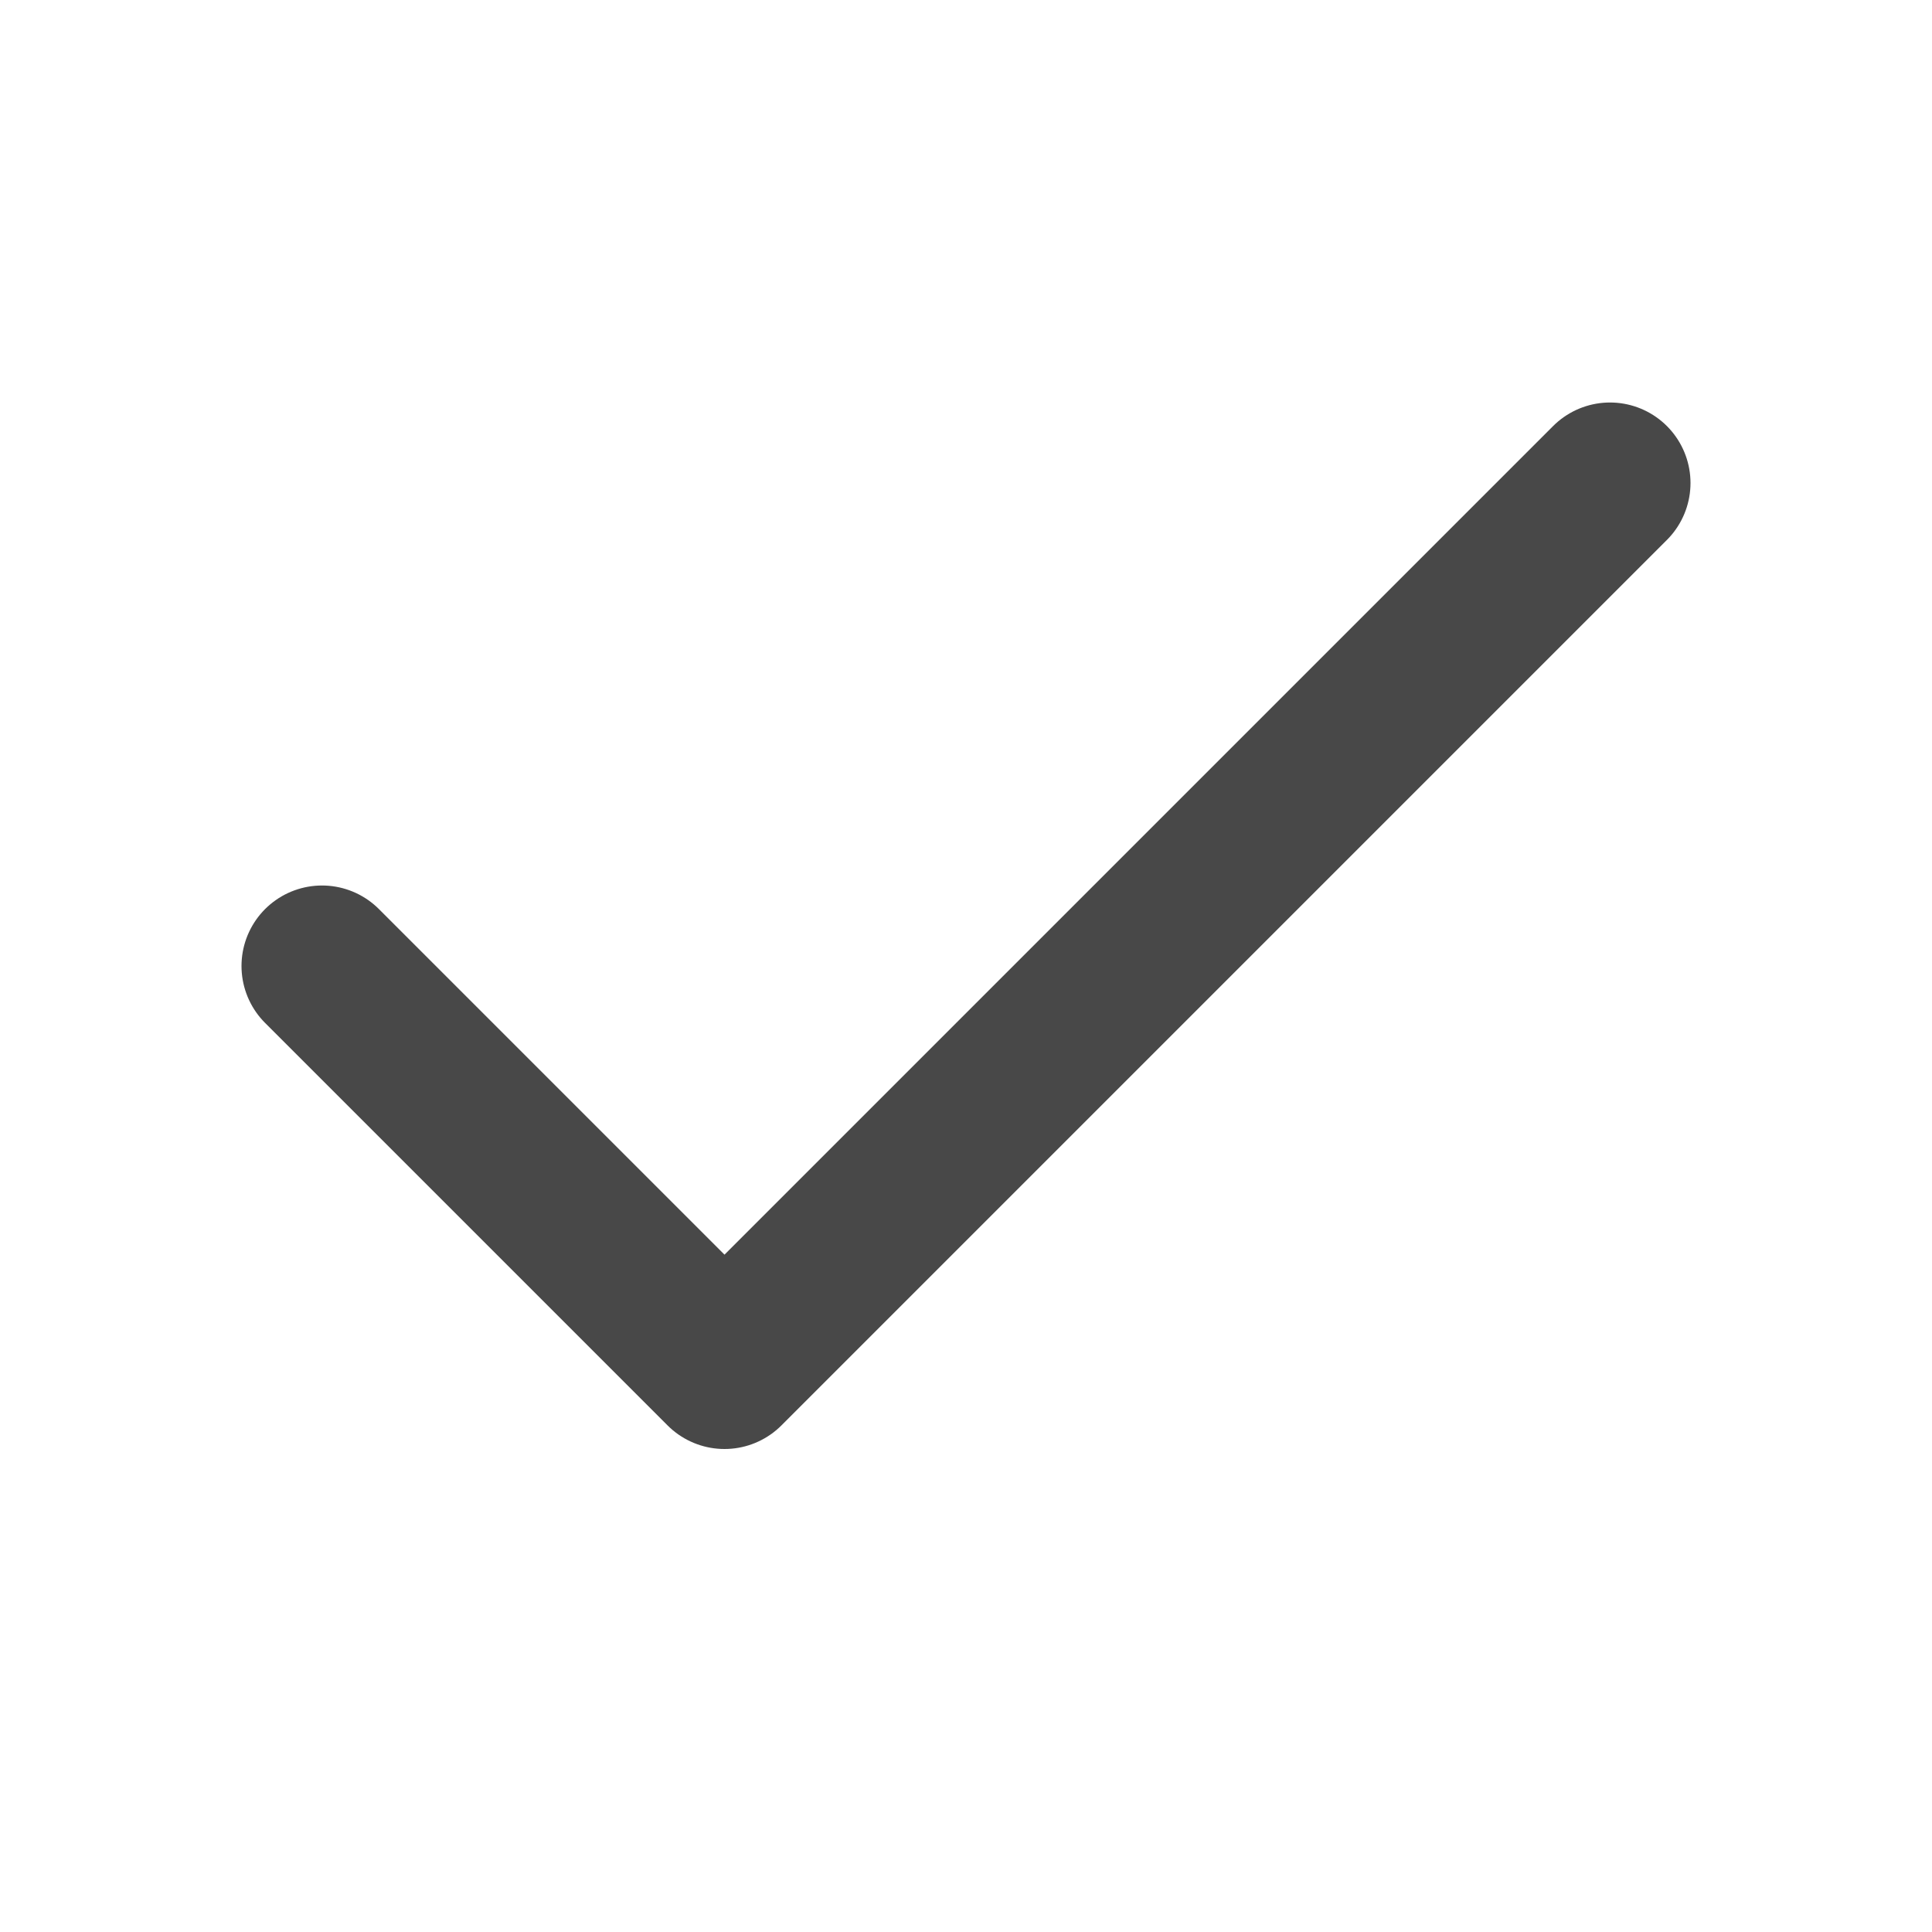
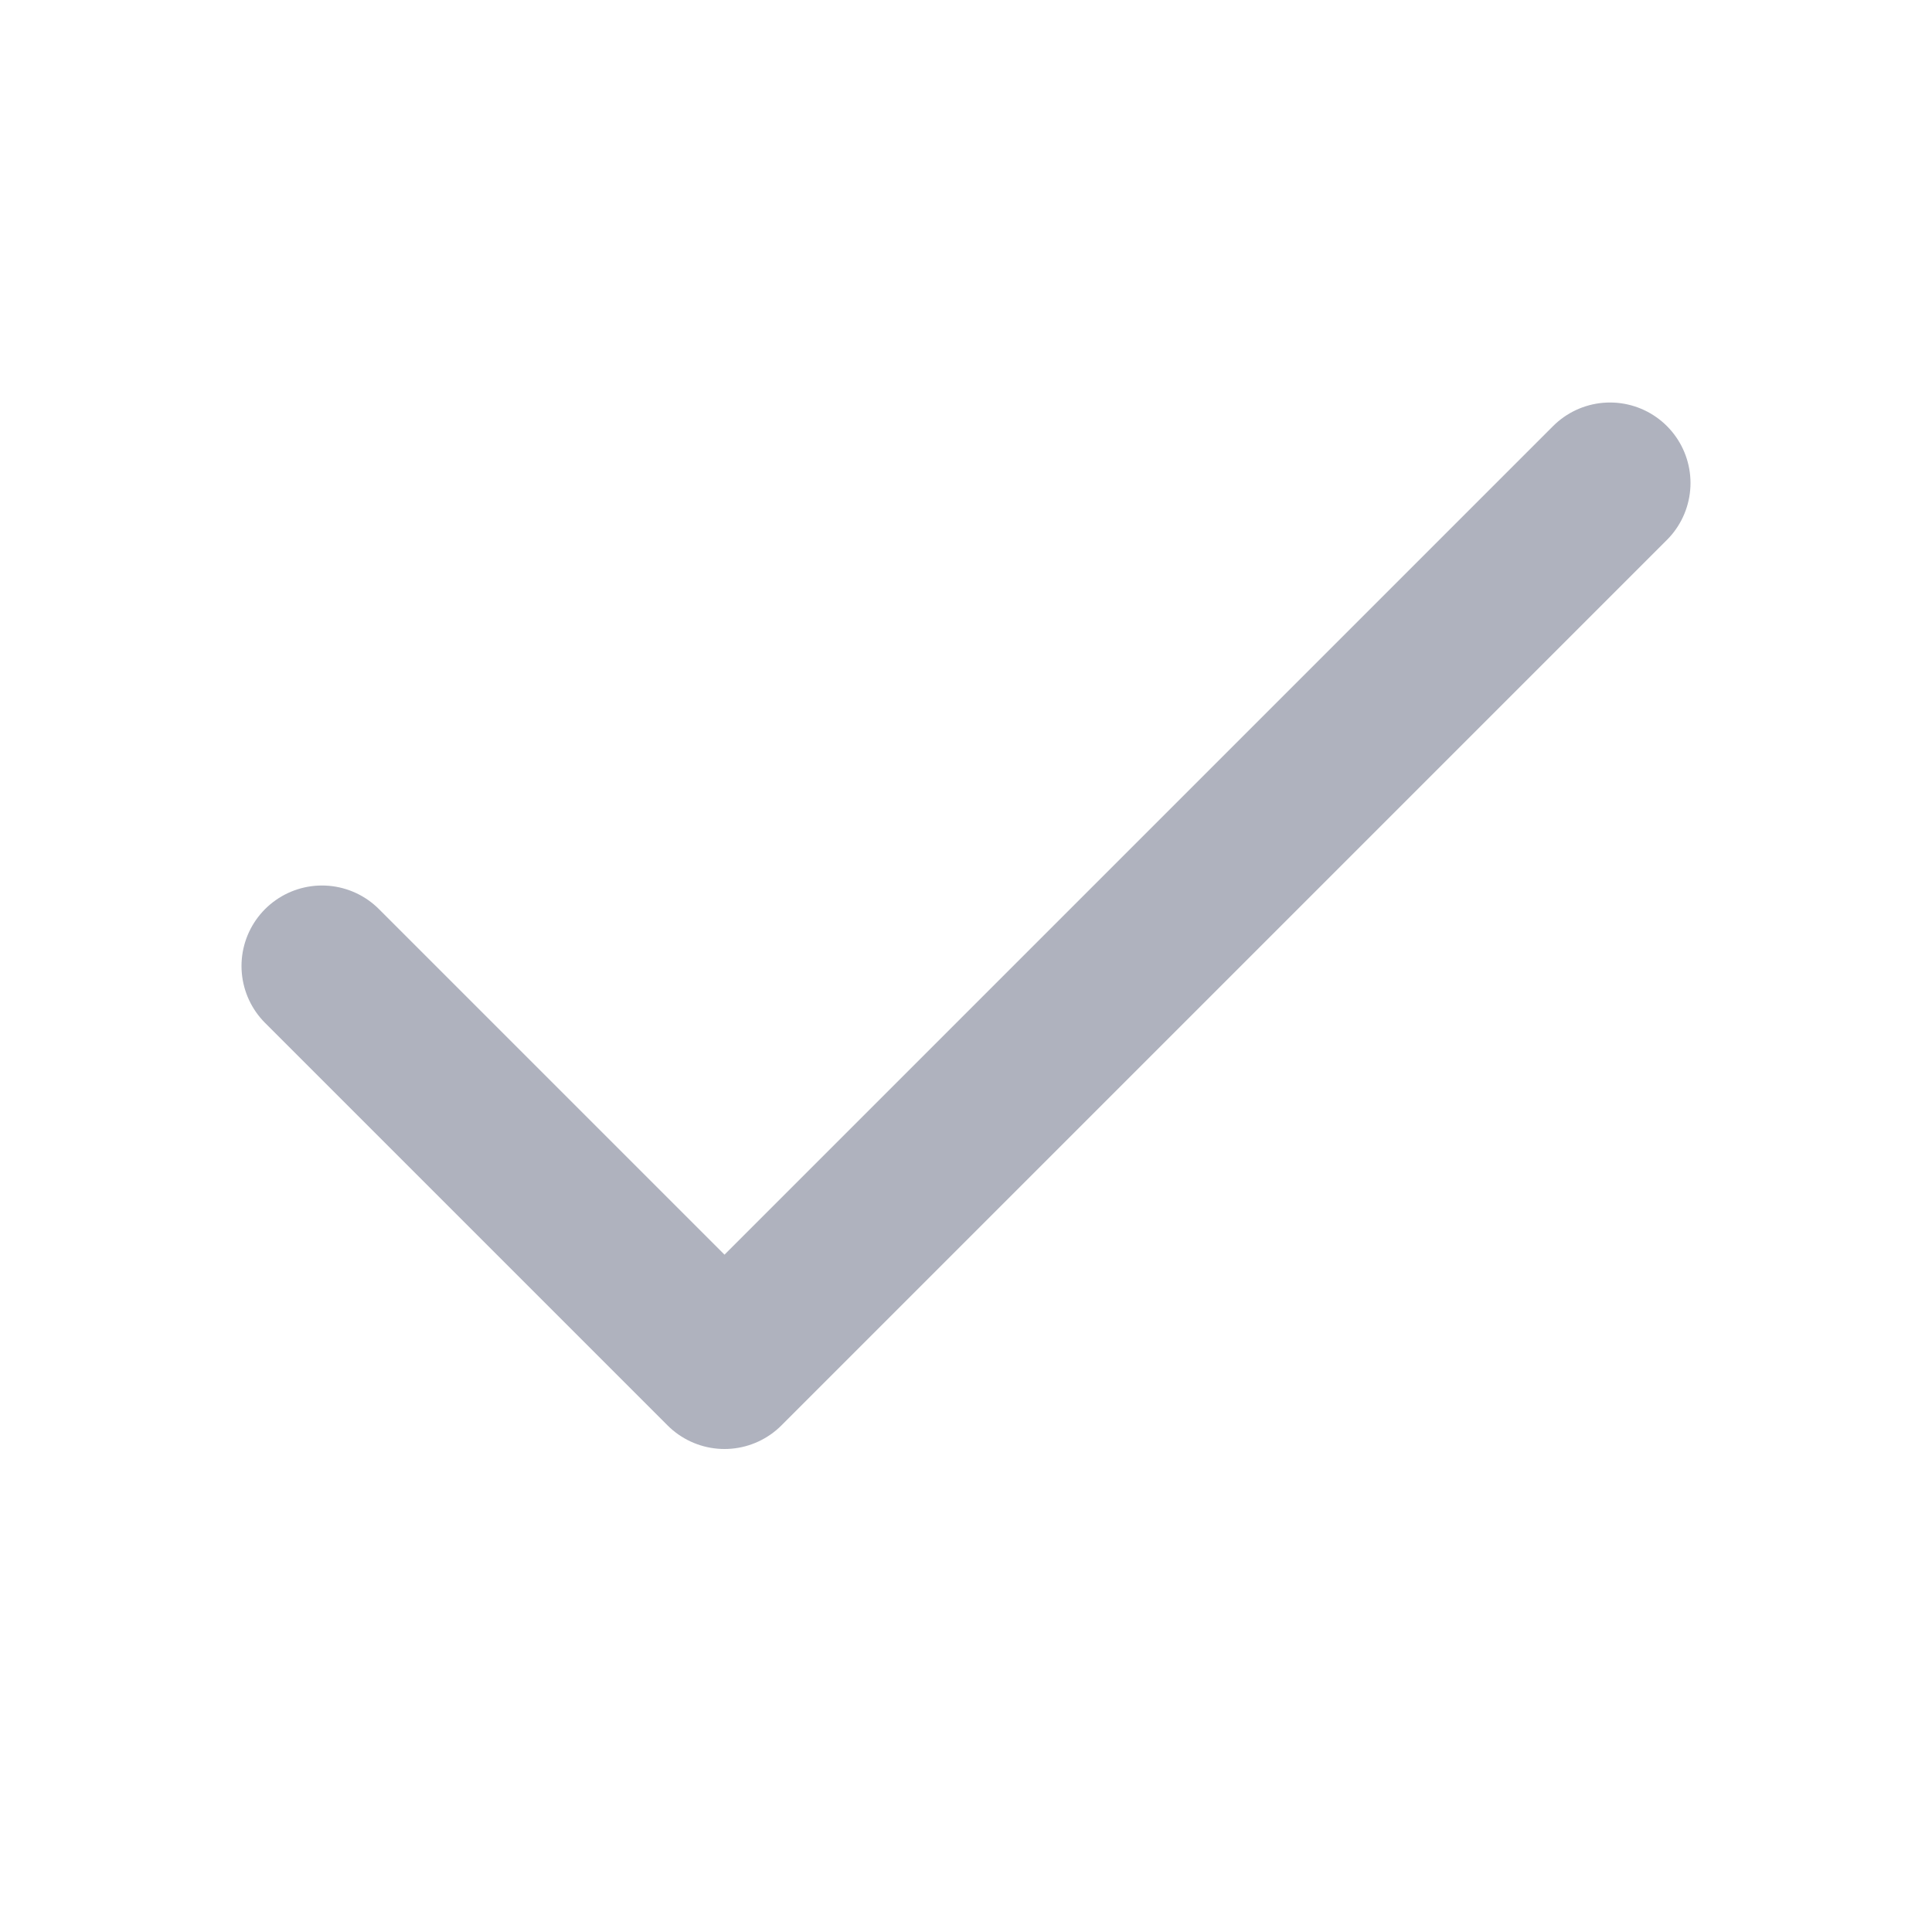
<svg xmlns="http://www.w3.org/2000/svg" width="24" height="24" viewBox="0 0 24 24" fill="none">
-   <path d="M20 6L9 17L4 12" stroke="#484848" stroke-width="2" stroke-linecap="round" stroke-linejoin="round" />
+   <path d="M20 6L9 17L4 12" stroke="#AFB2BE" stroke-width="2" stroke-linecap="round" stroke-linejoin="round" />
</svg>
